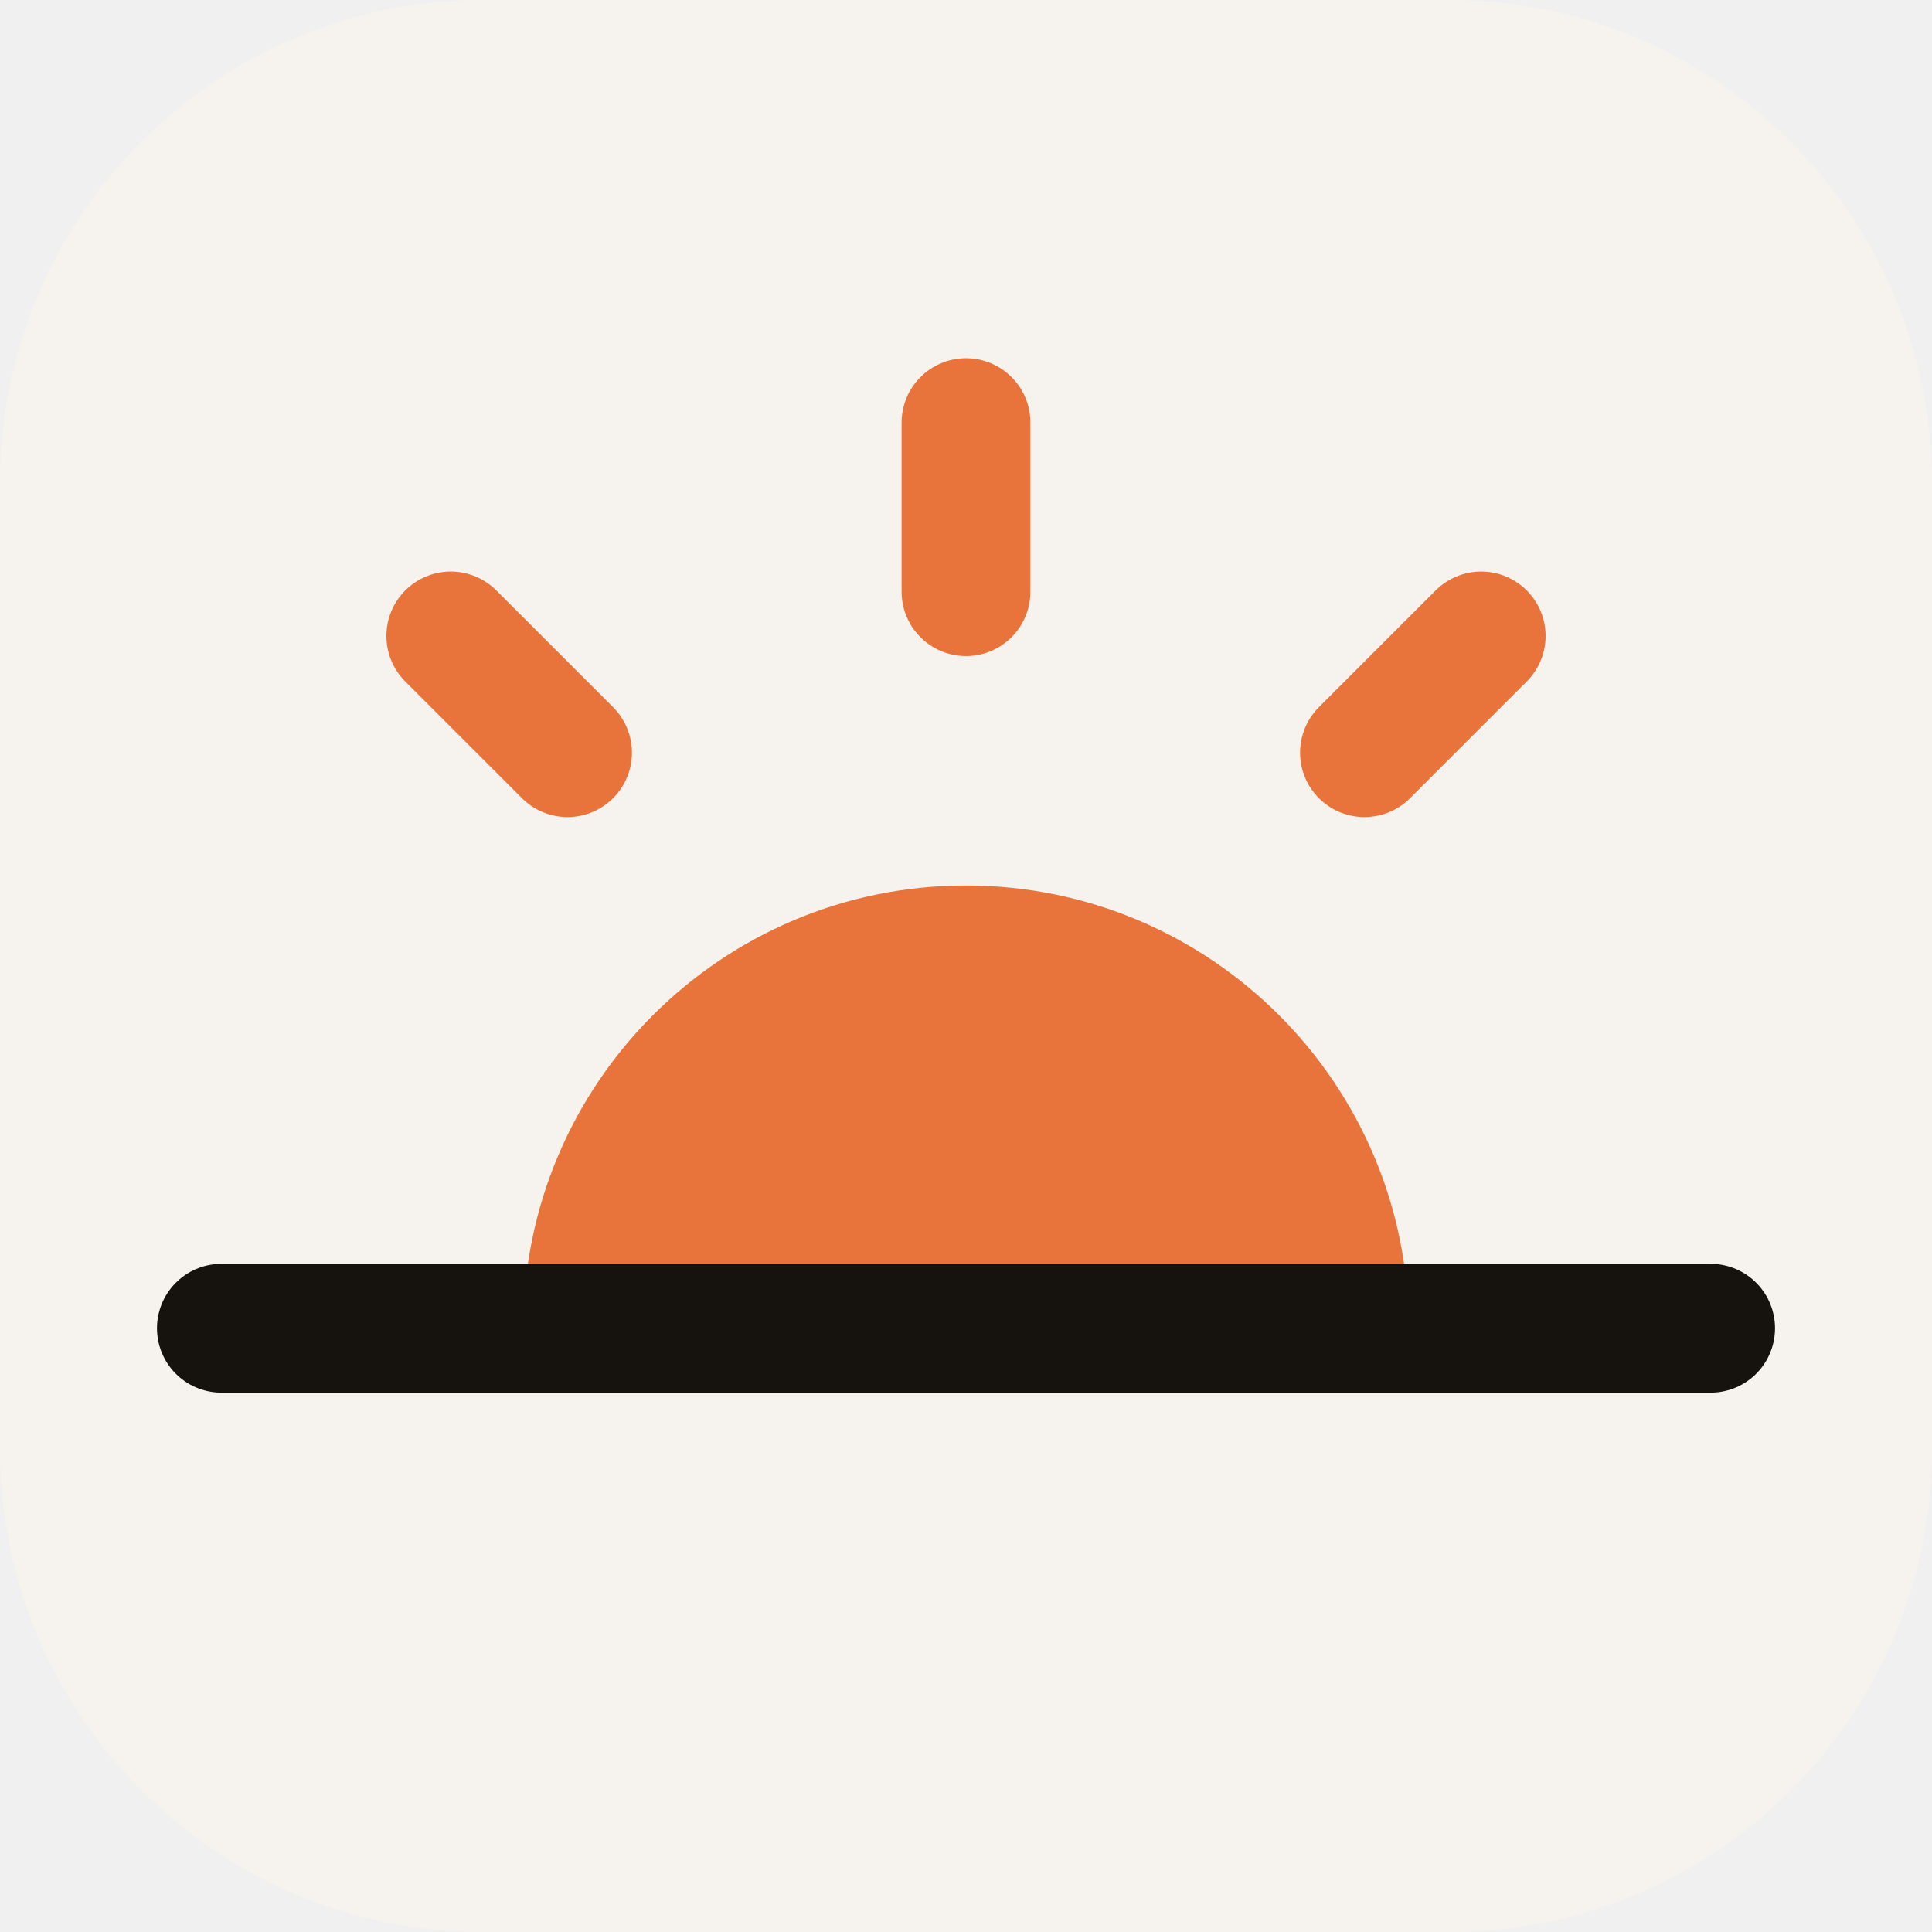
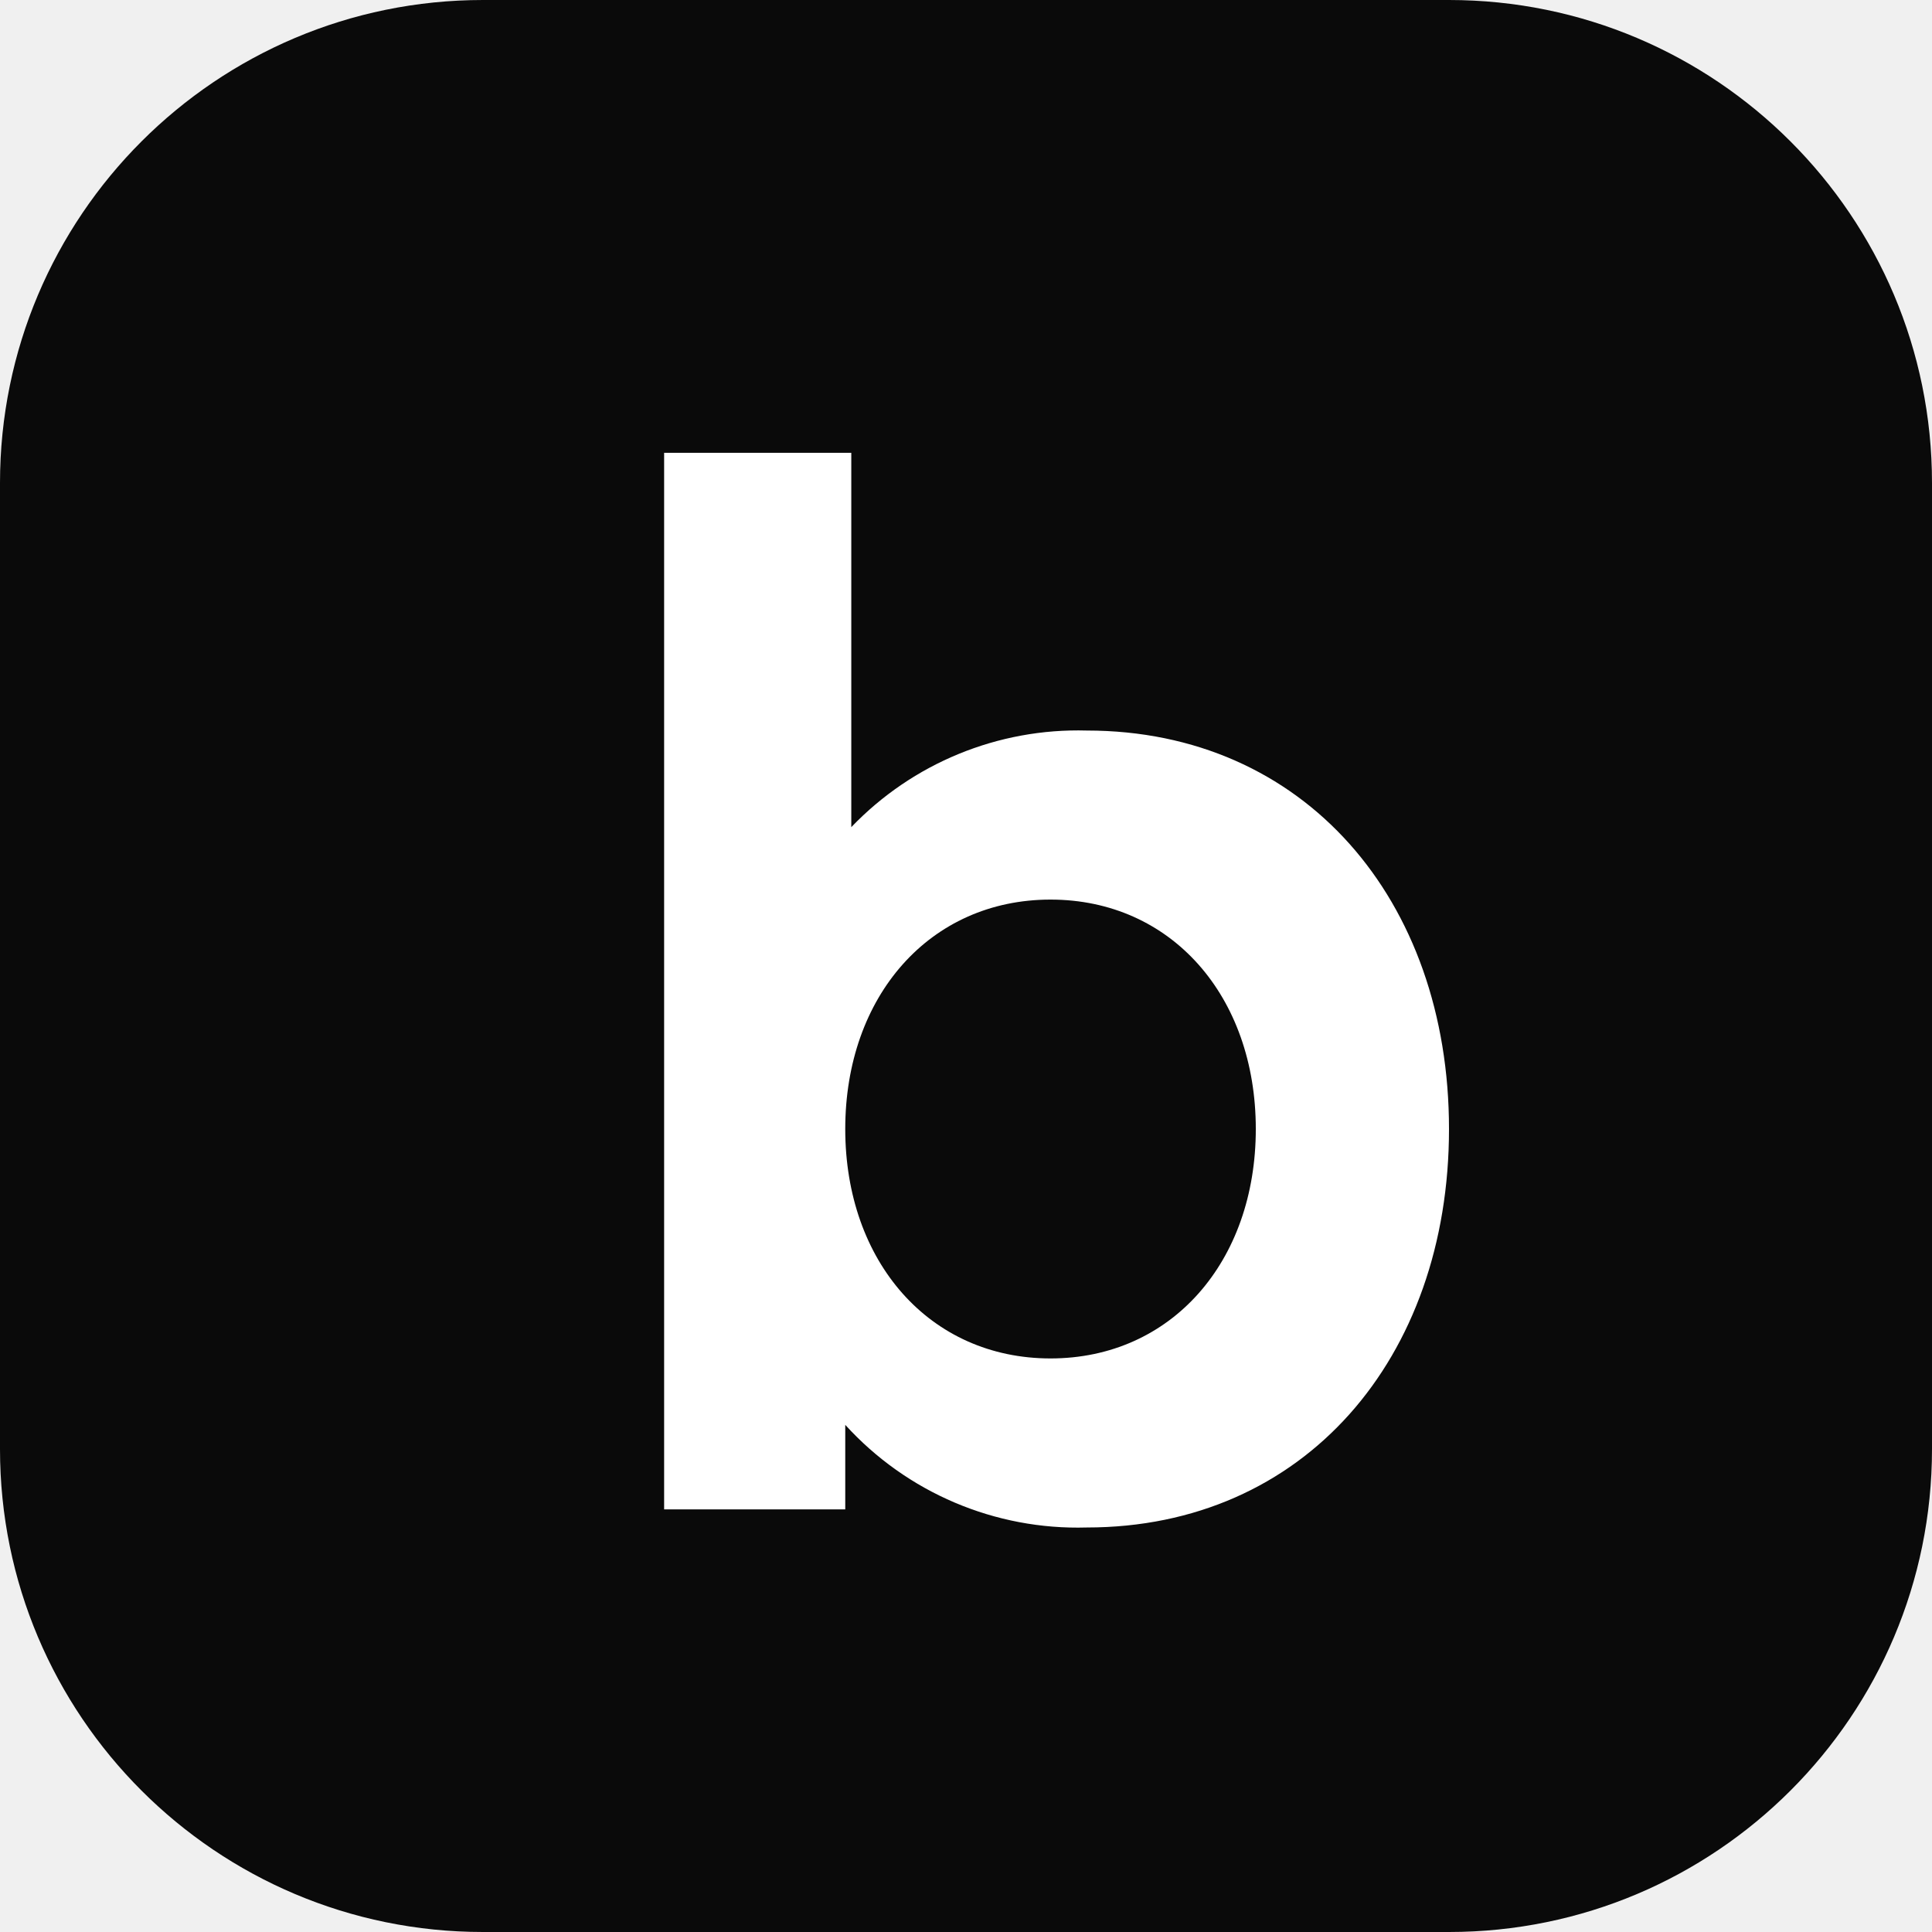
- <svg xmlns="http://www.w3.org/2000/svg" viewBox="0 0 24 24" fill="none">
-   <rect width="24" height="24" rx="6" fill="#f6f3ee" />
-   <path d="M6.5 16.5a5.5 5.5 0 0 1 11 0Z" fill="#e8743b" />
-   <path d="M2.75 16.5h18.5" stroke="#16130f" stroke-width="1.6" stroke-linecap="round" />
-   <path d="M12 5.25v2.1M5.6 7.9l1.45 1.45M18.4 7.9l-1.45 1.45" stroke="#e8743b" stroke-width="1.6" stroke-linecap="round" />
+ <svg xmlns="http://www.w3.org/2000/svg" viewBox="0 0 32 32">
+   <rect width="32" height="32" rx="8" fill="#0a0a0a" />
+   <path d="M11 7.5h3.1v6.2a5.2 5.2 0 0 1 3.9-1.6c3.6 0 6 2.8 6 6.6s-2.4 6.6-6 6.6a5.2 5.2 0 0 1-4-1.7v1.4H11Zm6.4 7.4c-2 0-3.4 1.6-3.4 3.8s1.4 3.8 3.4 3.8 3.4-1.6 3.4-3.8-1.4-3.8-3.4-3.8Z" fill="#fff" />
</svg>
